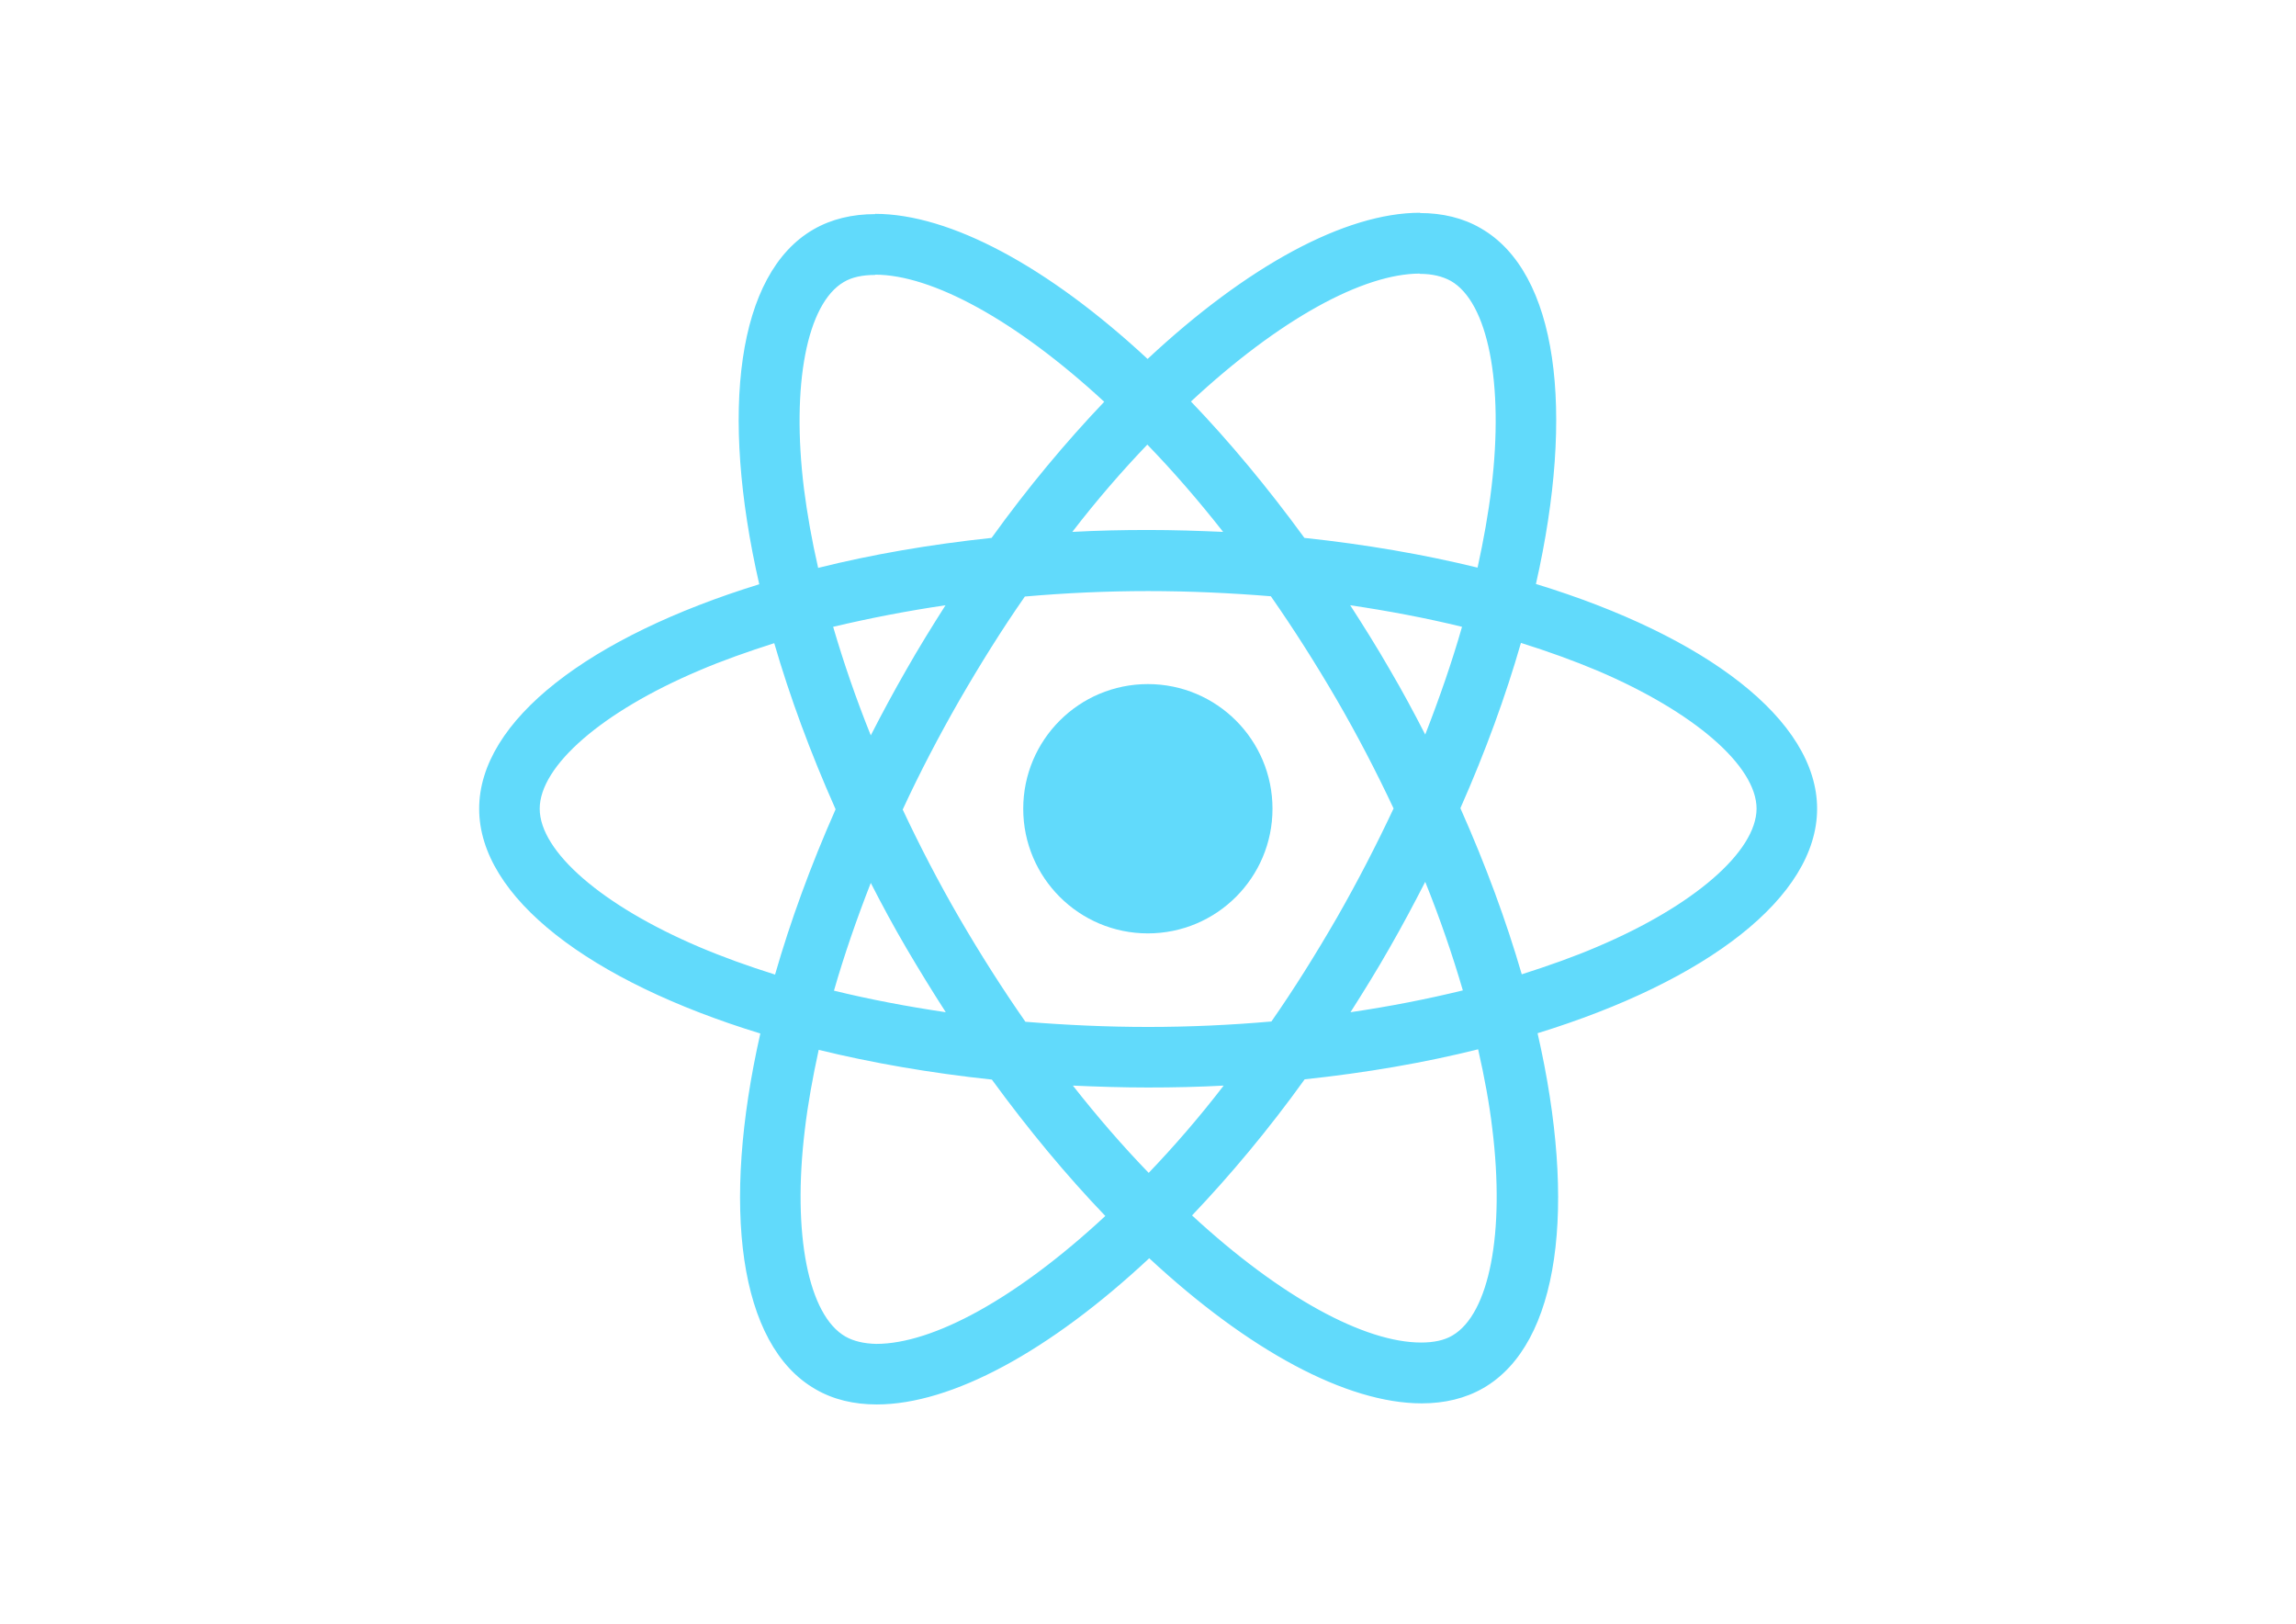
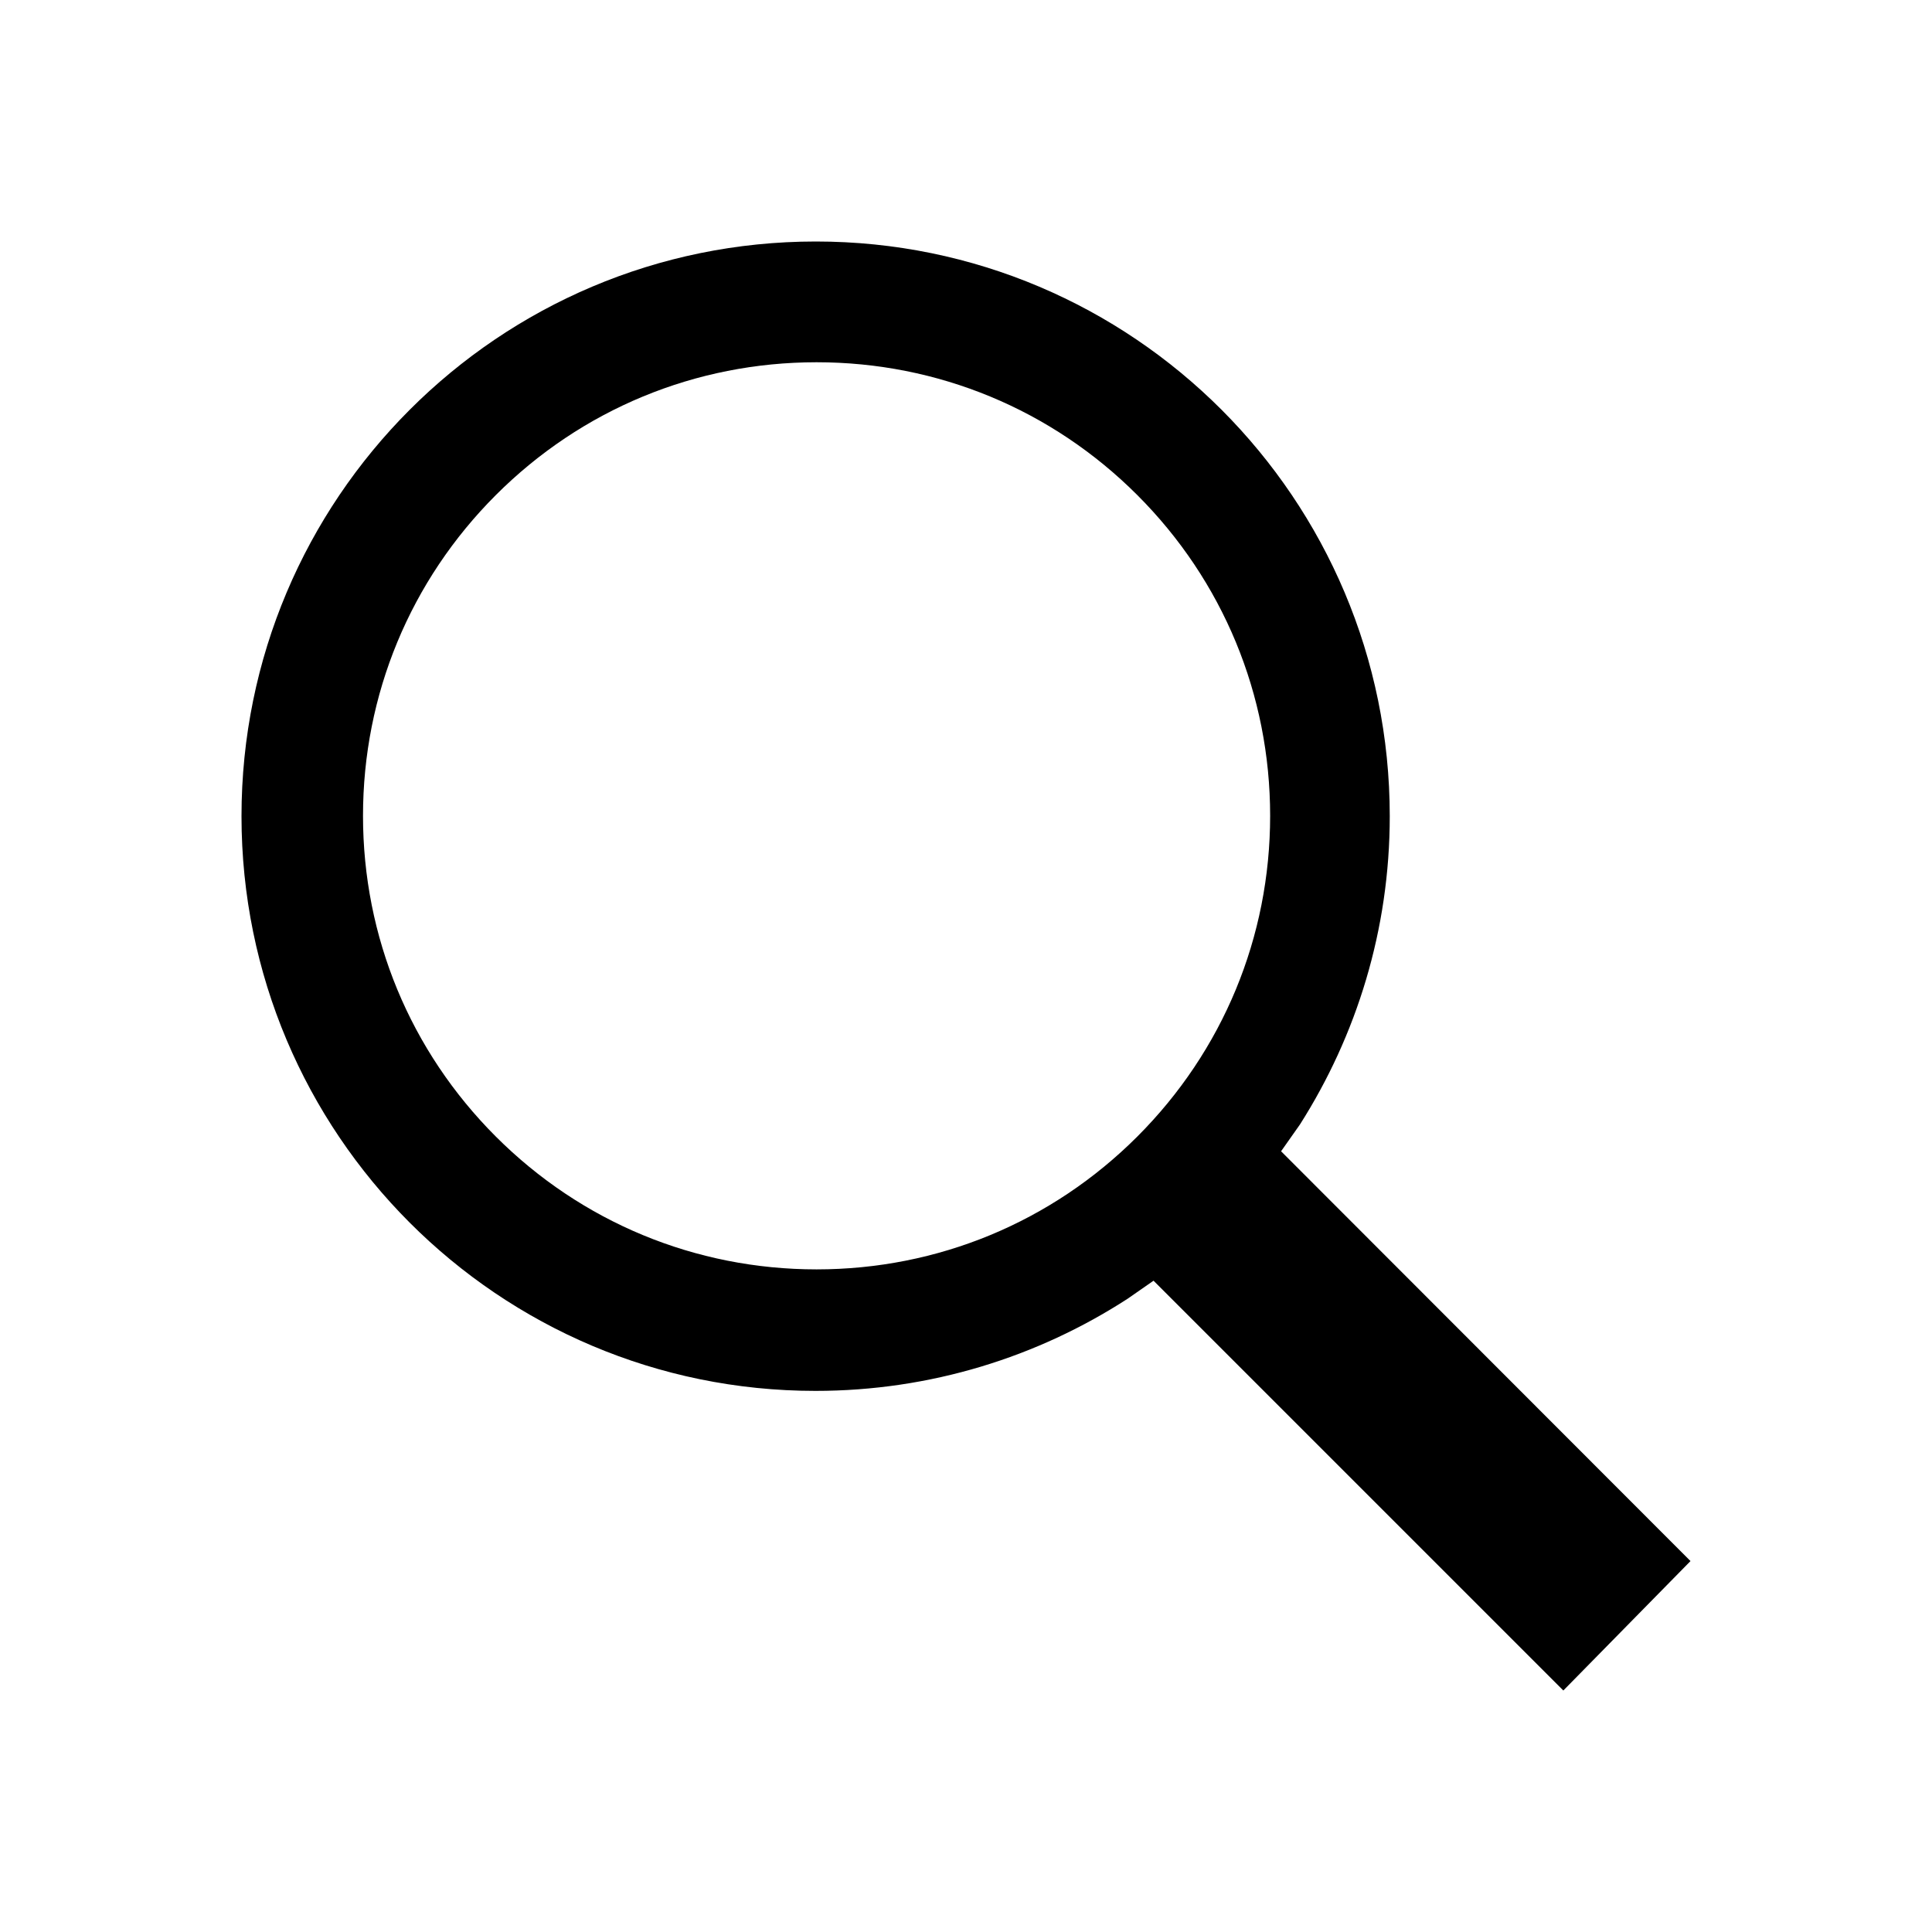
- <svg xmlns="http://www.w3.org/2000/svg" viewBox="0 0 841.9 595.3">
-   <g fill="#61DAFB">
-     <path d="M666.3 296.5c0-32.5-40.7-63.3-103.1-82.4 14.4-63.6 8-114.2-20.2-130.4-6.5-3.8-14.1-5.6-22.4-5.6v22.3c4.6 0 8.3.9 11.4 2.6 13.6 7.8 19.5 37.5 14.9 75.7-1.1 9.4-2.9 19.3-5.1 29.4-19.6-4.8-41-8.5-63.5-10.9-13.5-18.5-27.5-35.3-41.6-50 32.6-30.3 63.2-46.9 84-46.9V78c-27.5 0-63.5 19.6-99.9 53.6-36.4-33.8-72.4-53.2-99.9-53.2v22.3c20.7 0 51.4 16.5 84 46.6-14 14.7-28 31.4-41.3 49.9-22.6 2.4-44 6.1-63.6 11-2.3-10-4-19.7-5.2-29-4.7-38.2 1.1-67.9 14.6-75.8 3-1.8 6.9-2.6 11.5-2.6V78.5c-8.4 0-16 1.8-22.6 5.6-28.1 16.2-34.4 66.7-19.9 130.1-62.2 19.2-102.7 49.9-102.7 82.3 0 32.5 40.7 63.3 103.1 82.4-14.4 63.6-8 114.2 20.2 130.4 6.5 3.8 14.1 5.6 22.5 5.6 27.5 0 63.5-19.6 99.9-53.6 36.4 33.8 72.4 53.2 99.9 53.2 8.4 0 16-1.8 22.6-5.6 28.1-16.2 34.4-66.7 19.9-130.1 62-19.1 102.5-49.9 102.5-82.3zm-130.2-66.7c-3.7 12.9-8.3 26.2-13.5 39.5-4.1-8-8.4-16-13.1-24-4.6-8-9.5-15.8-14.4-23.4 14.2 2.1 27.9 4.7 41 7.9zm-45.8 106.5c-7.8 13.5-15.8 26.3-24.1 38.2-14.9 1.3-30 2-45.2 2-15.1 0-30.2-.7-45-1.9-8.3-11.9-16.4-24.6-24.2-38-7.6-13.1-14.5-26.4-20.8-39.8 6.2-13.4 13.2-26.8 20.7-39.9 7.8-13.5 15.8-26.3 24.1-38.2 14.9-1.3 30-2 45.2-2 15.1 0 30.2.7 45 1.9 8.3 11.9 16.4 24.6 24.2 38 7.6 13.1 14.5 26.4 20.8 39.8-6.3 13.4-13.2 26.8-20.7 39.9zm32.3-13c5.4 13.4 10 26.8 13.8 39.8-13.1 3.2-26.9 5.9-41.2 8 4.9-7.7 9.8-15.6 14.4-23.7 4.6-8 8.9-16.1 13-24.1zM421.2 430c-9.3-9.6-18.6-20.3-27.8-32 9 .4 18.2.7 27.5.7 9.4 0 18.7-.2 27.8-.7-9 11.7-18.3 22.4-27.5 32zm-74.4-58.9c-14.2-2.1-27.9-4.7-41-7.9 3.7-12.9 8.3-26.2 13.5-39.5 4.1 8 8.4 16 13.1 24 4.7 8 9.5 15.8 14.4 23.4zM420.7 163c9.3 9.6 18.6 20.3 27.8 32-9-.4-18.2-.7-27.5-.7-9.4 0-18.7.2-27.8.7 9-11.7 18.3-22.4 27.5-32zm-74 58.9c-4.9 7.7-9.8 15.6-14.4 23.7-4.6 8-8.9 16-13 24-5.4-13.4-10-26.8-13.8-39.8 13.1-3.1 26.9-5.8 41.2-7.9zm-90.5 125.2c-35.4-15.1-58.3-34.9-58.3-50.6 0-15.7 22.9-35.6 58.3-50.6 8.6-3.7 18-7 27.7-10.1 5.7 19.6 13.2 40 22.5 60.9-9.2 20.8-16.6 41.1-22.2 60.6-9.9-3.1-19.3-6.5-28-10.2zM310 490c-13.6-7.8-19.5-37.5-14.9-75.7 1.1-9.4 2.9-19.3 5.1-29.4 19.6 4.8 41 8.5 63.5 10.9 13.5 18.5 27.5 35.3 41.6 50-32.6 30.3-63.2 46.9-84 46.9-4.5-.1-8.3-1-11.3-2.7zm237.2-76.2c4.7 38.2-1.1 67.9-14.6 75.8-3 1.8-6.9 2.6-11.5 2.6-20.7 0-51.4-16.5-84-46.6 14-14.7 28-31.4 41.3-49.9 22.6-2.4 44-6.1 63.6-11 2.3 10.1 4.1 19.8 5.2 29.1zm38.5-66.7c-8.6 3.7-18 7-27.7 10.1-5.7-19.6-13.2-40-22.5-60.9 9.2-20.8 16.6-41.1 22.2-60.6 9.9 3.1 19.3 6.5 28.1 10.2 35.4 15.1 58.3 34.9 58.3 50.6-.1 15.7-23 35.6-58.4 50.6zM320.8 78.4z" />
-     <circle cx="420.9" cy="296.5" r="45.7" />
-     <path d="M520.5 78.1z" />
-   </g>
+ <svg xmlns="http://www.w3.org/2000/svg" height="512px" id="Layer_1" style="enable-background:new 0 0 512 512;" version="1.1" viewBox="0 0 512 512" width="512px" xml:space="preserve">
+   <path d="M344.5,298c15-23.6,23.8-51.6,23.8-81.7c0-84.1-68.1-152.3-152.1-152.3C132.1,64,64,132.2,64,216.3  c0,84.1,68.1,152.3,152.1,152.3c30.5,0,58.9-9,82.7-24.4l6.9-4.8L414.3,448l33.7-34.3L339.5,305.1L344.5,298z M301.4,131.2  c22.7,22.7,35.2,52.9,35.2,85c0,32.1-12.5,62.3-35.2,85c-22.7,22.7-52.9,35.2-85,35.2c-32.1,0-62.3-12.5-85-35.2  c-22.7-22.7-35.2-52.9-35.2-85c0-32.1,12.5-62.3,35.2-85c22.7-22.7,52.9-35.2,85-35.2C248.5,96,278.7,108.5,301.4,131.2z" />
</svg>
